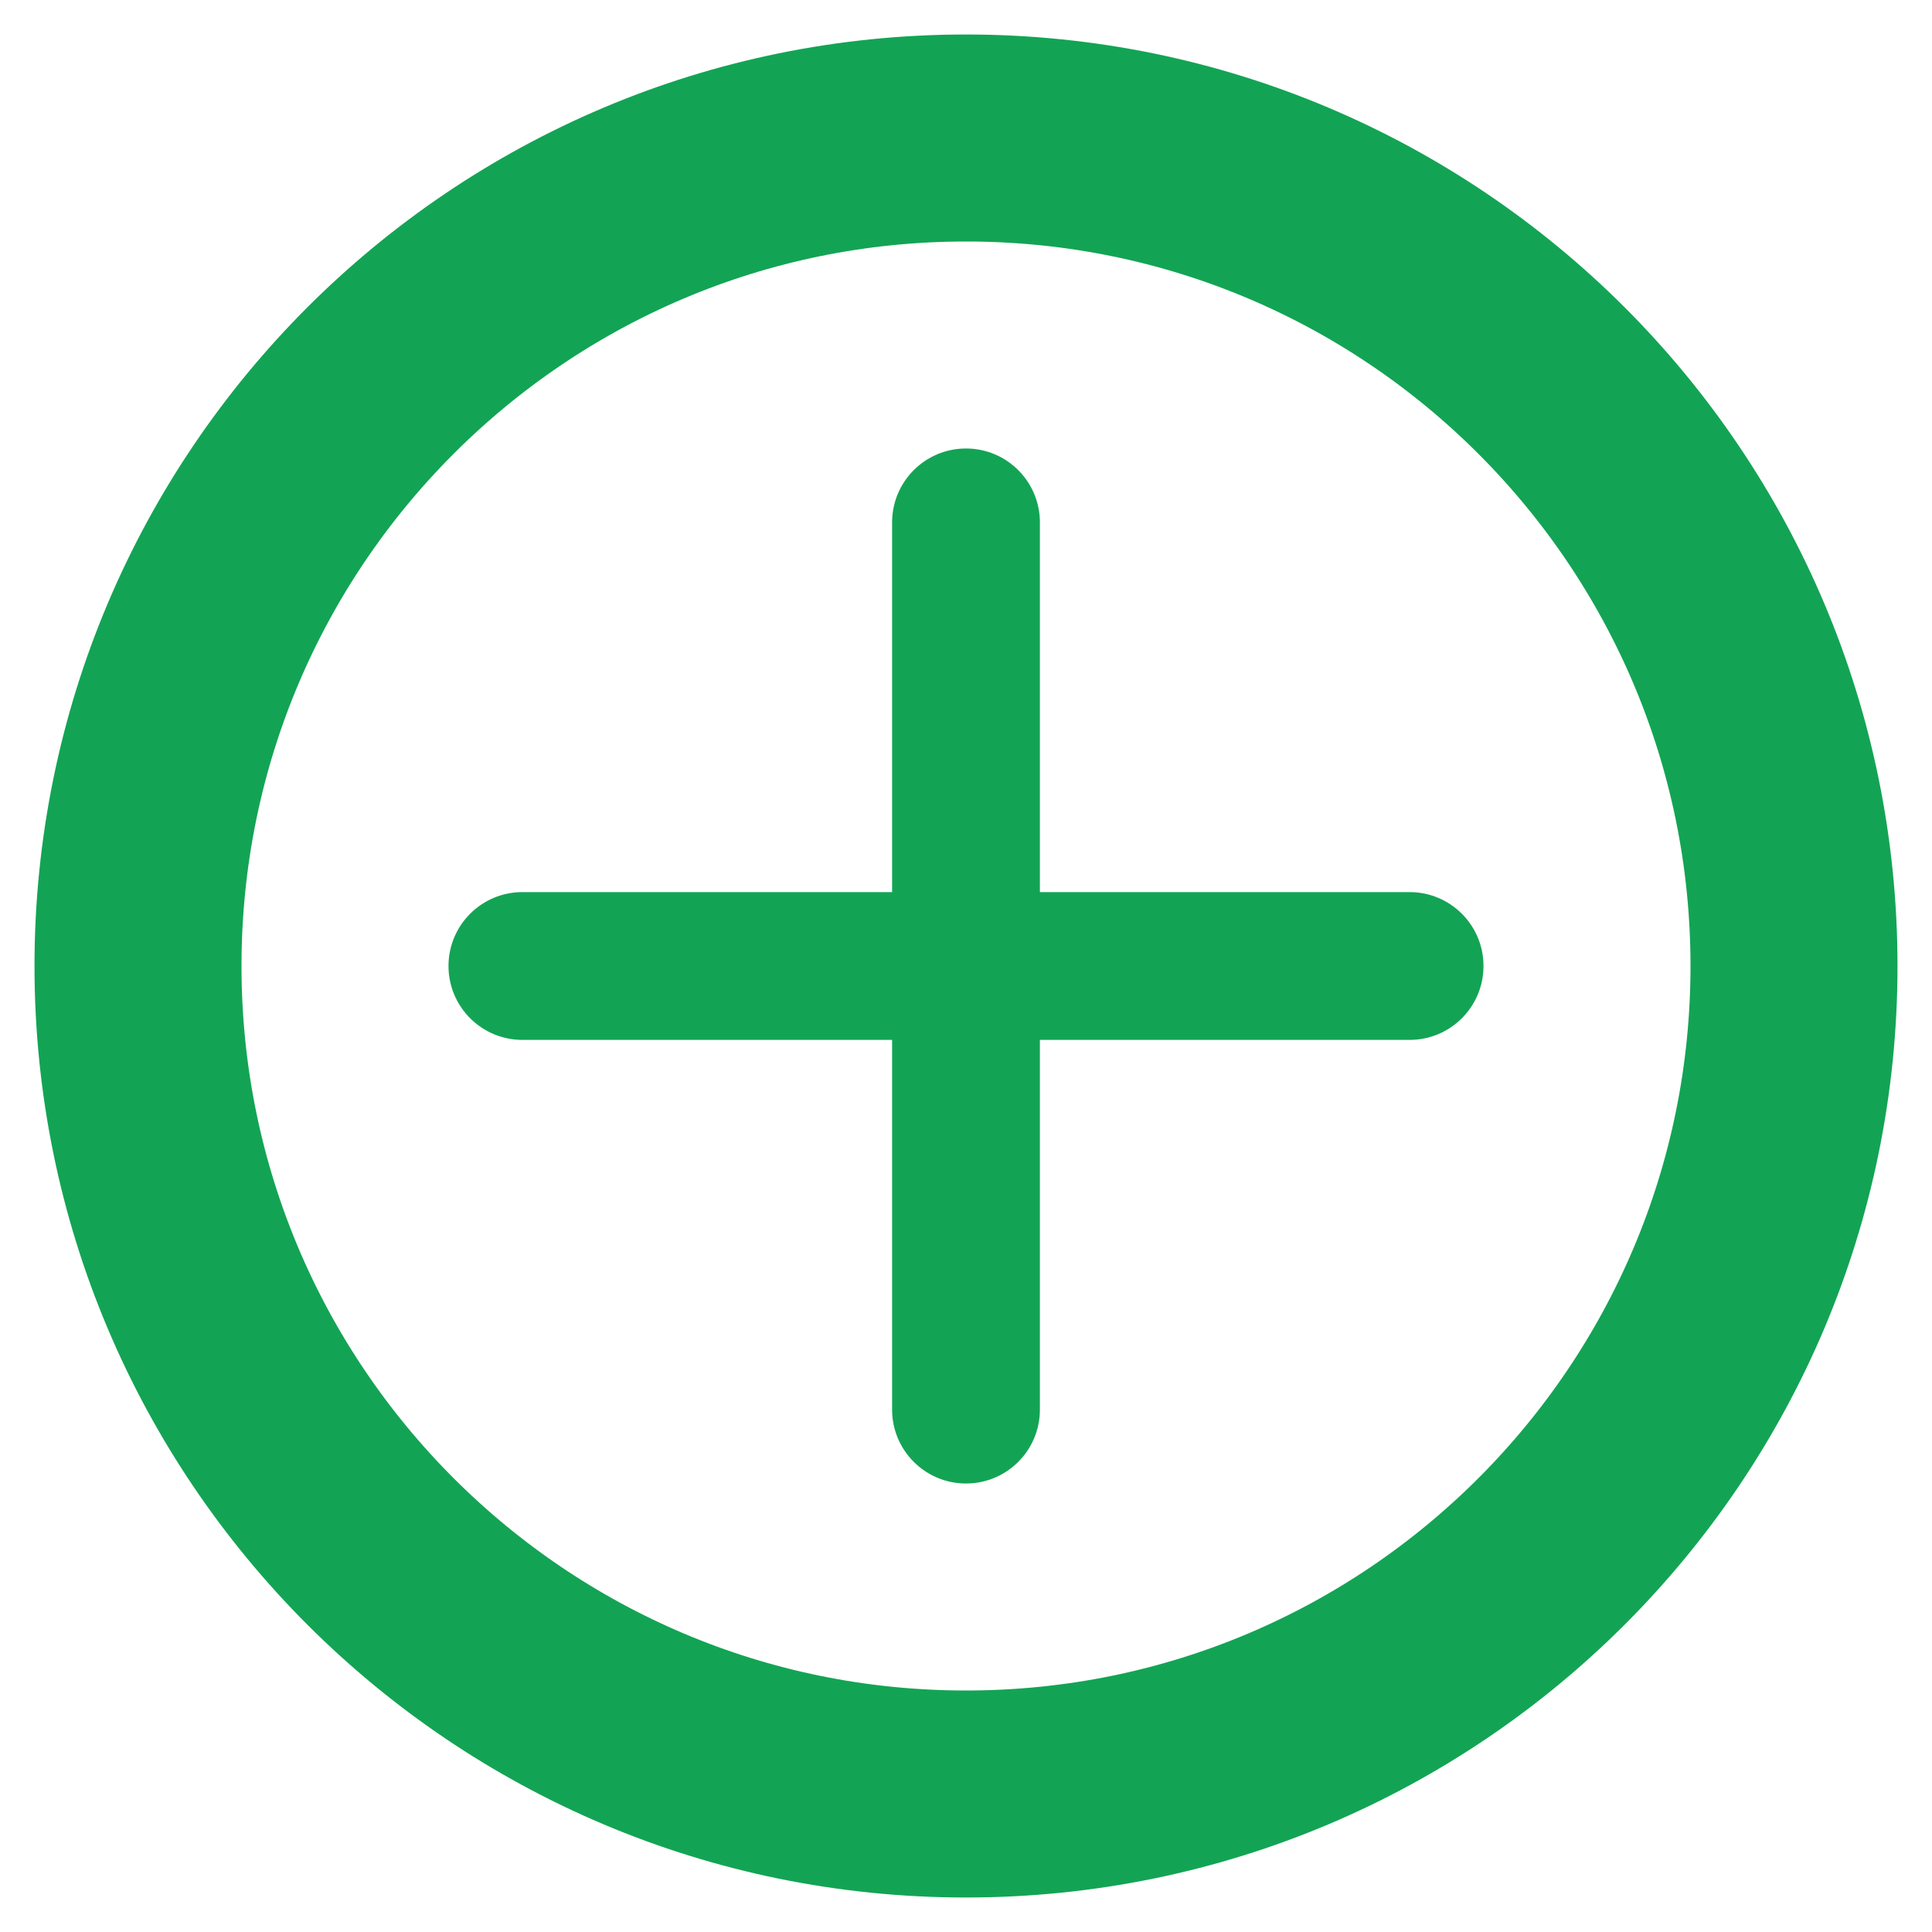
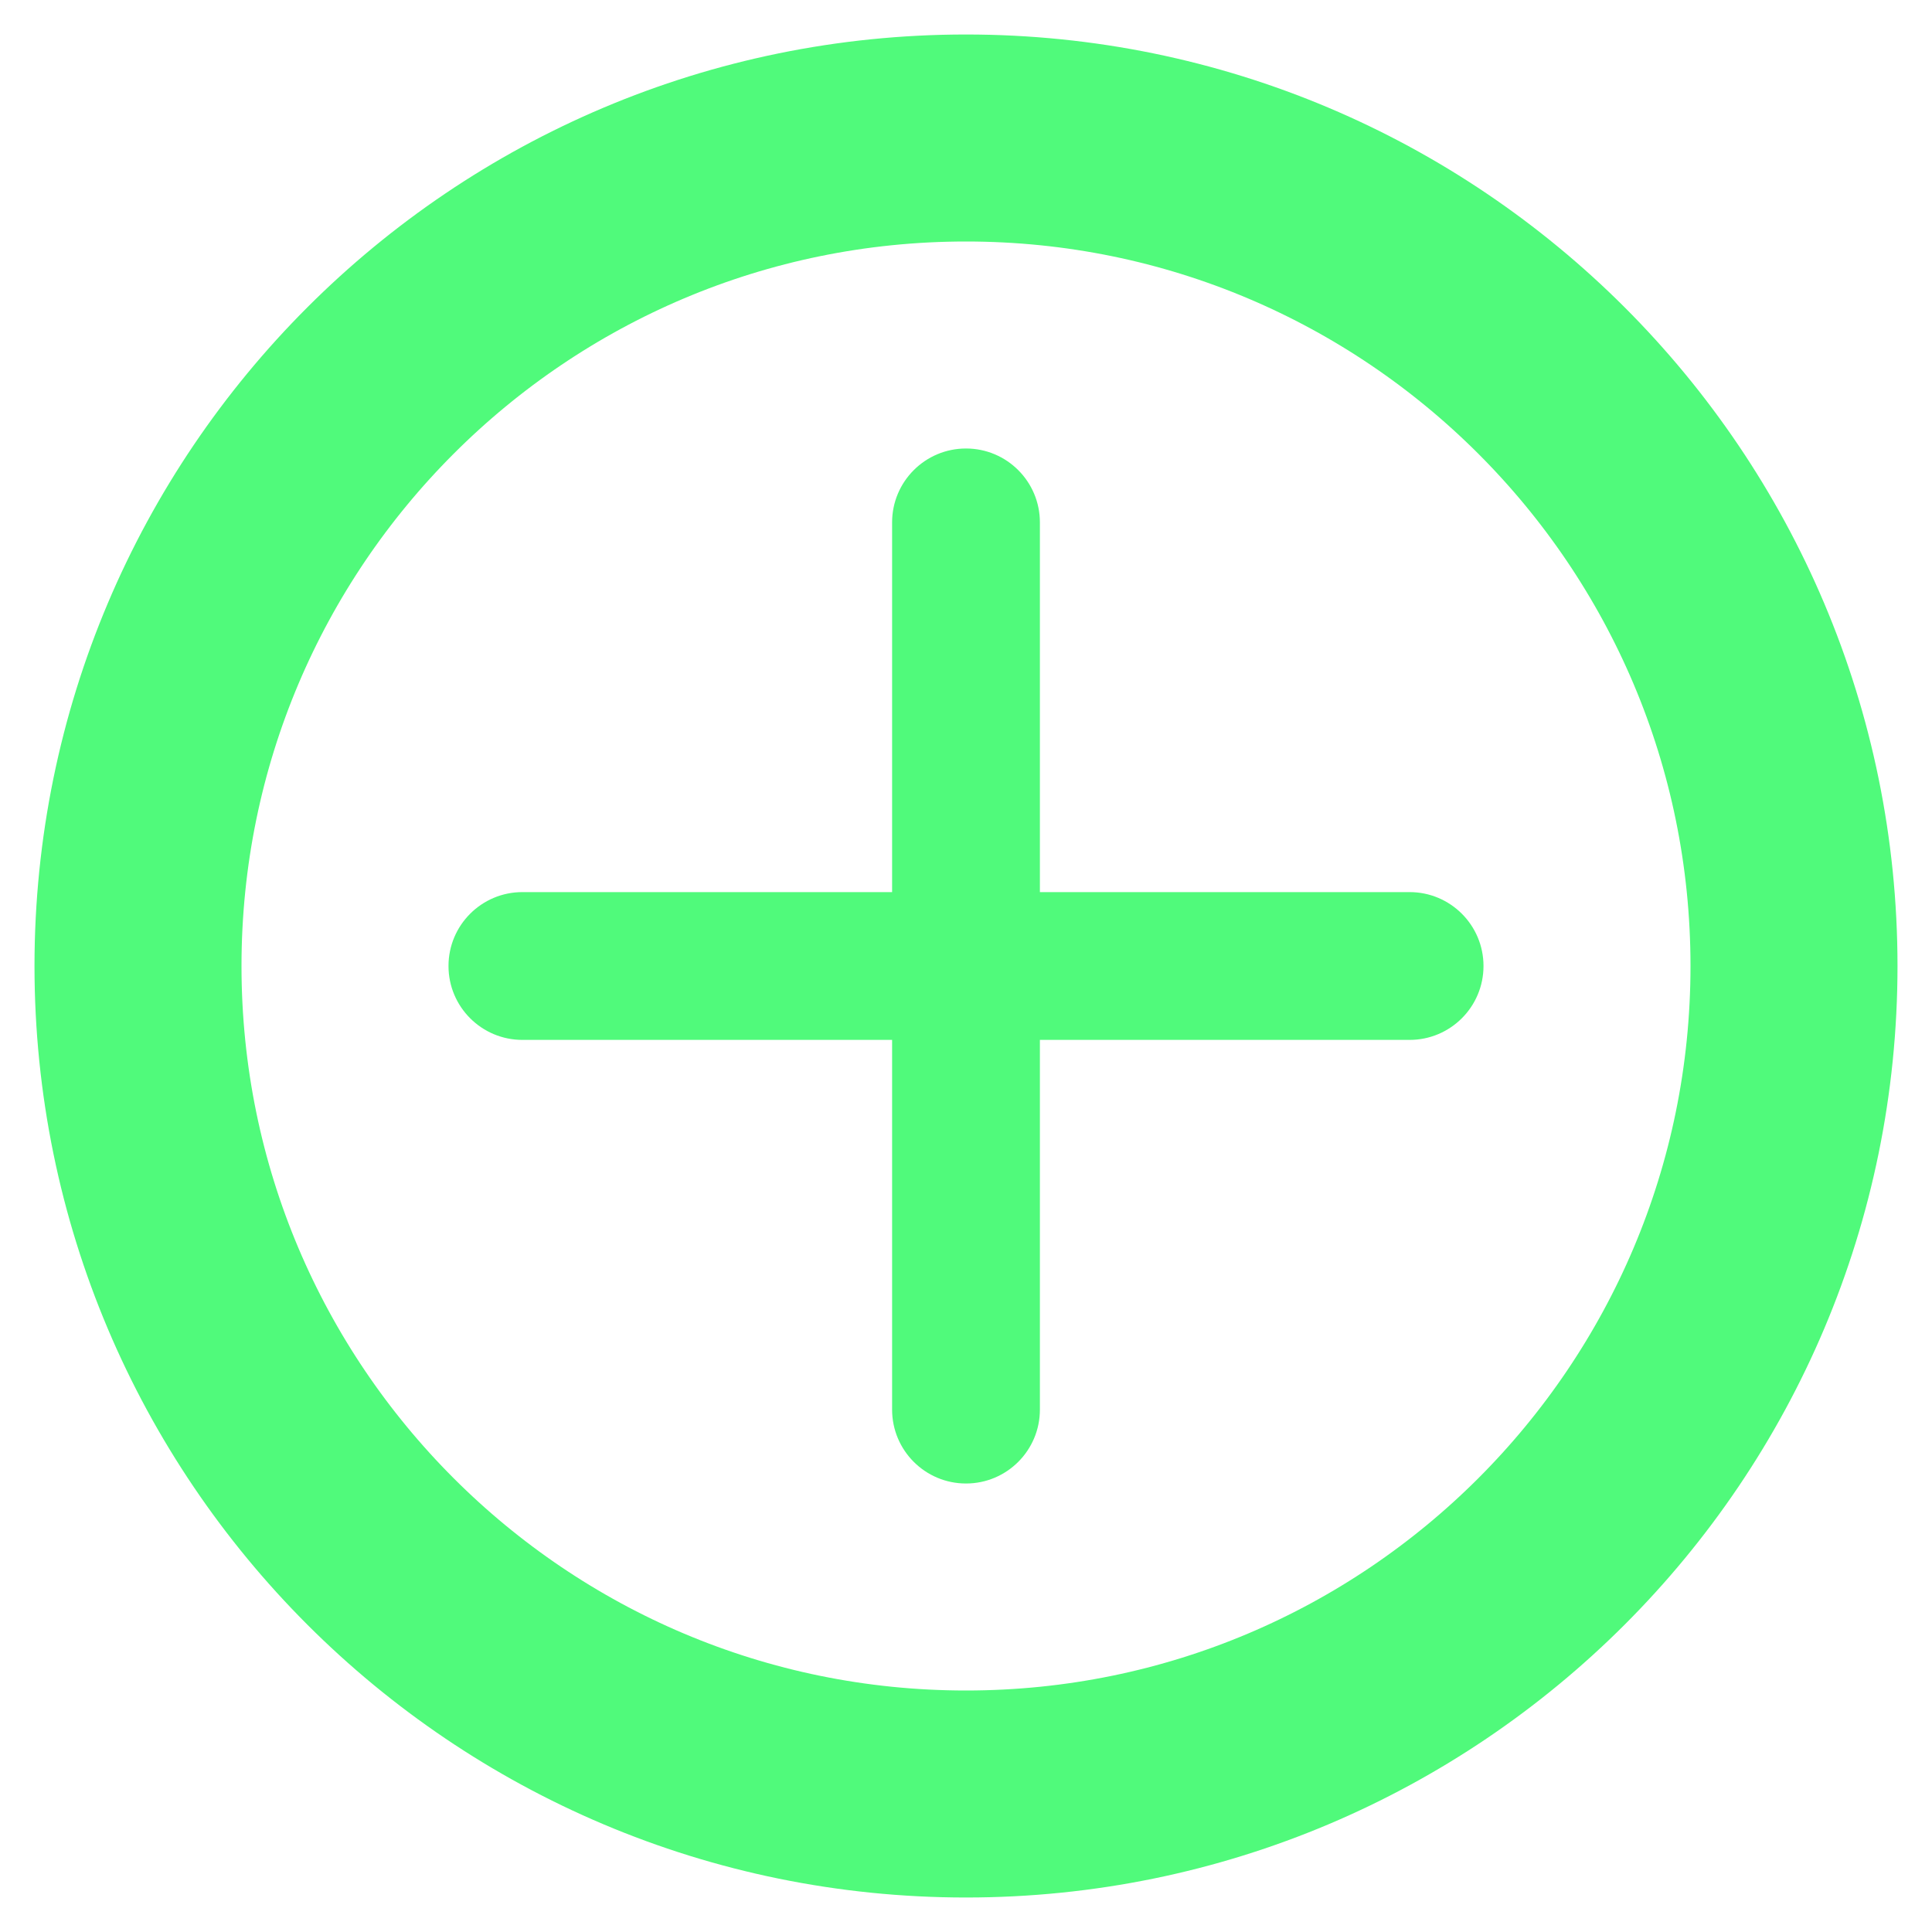
<svg xmlns="http://www.w3.org/2000/svg" width="28" height="28" viewBox="0 0 28 28" fill="none">
-   <path d="M14 2C7.373 2 2 7.373 2 14C2 20.627 7.373 26 14 26C20.627 26 26 20.627 26 14C26 7.373 20.627 2 14 2Z" stroke="#12A454" stroke-width="3" stroke-linecap="round" stroke-linejoin="round" />
-   <path fill-rule="evenodd" clip-rule="evenodd" d="M14 6.5C13.408 6.5 12.929 6.98 12.929 7.571V12.929H7.571C6.98 12.929 6.5 13.408 6.5 14C6.5 14.592 6.98 15.071 7.571 15.071H12.929V20.429C12.929 21.02 13.408 21.5 14 21.5C14.592 21.5 15.071 21.02 15.071 20.429V15.071H20.429C21.02 15.071 21.5 14.592 21.5 14C21.5 13.408 21.02 12.929 20.429 12.929H15.071V7.571C15.071 6.98 14.592 6.5 14 6.5Z" fill="#12A454" />
+   <path d="M14 2C7.373 2 2 7.373 2 14C2 20.627 7.373 26 14 26C20.627 26 26 20.627 26 14C26 7.373 20.627 2 14 2Z" stroke="#50fa7b" stroke-width="3" stroke-linecap="round" stroke-linejoin="round" />
+   <path fill-rule="evenodd" clip-rule="evenodd" d="M14 6.5C13.408 6.5 12.929 6.98 12.929 7.571V12.929H7.571C6.98 12.929 6.5 13.408 6.5 14C6.5 14.592 6.98 15.071 7.571 15.071H12.929V20.429C12.929 21.02 13.408 21.5 14 21.5C14.592 21.5 15.071 21.02 15.071 20.429V15.071H20.429C21.02 15.071 21.5 14.592 21.5 14C21.5 13.408 21.02 12.929 20.429 12.929H15.071V7.571C15.071 6.98 14.592 6.5 14 6.5Z" fill="#50fa7b" />
</svg>
